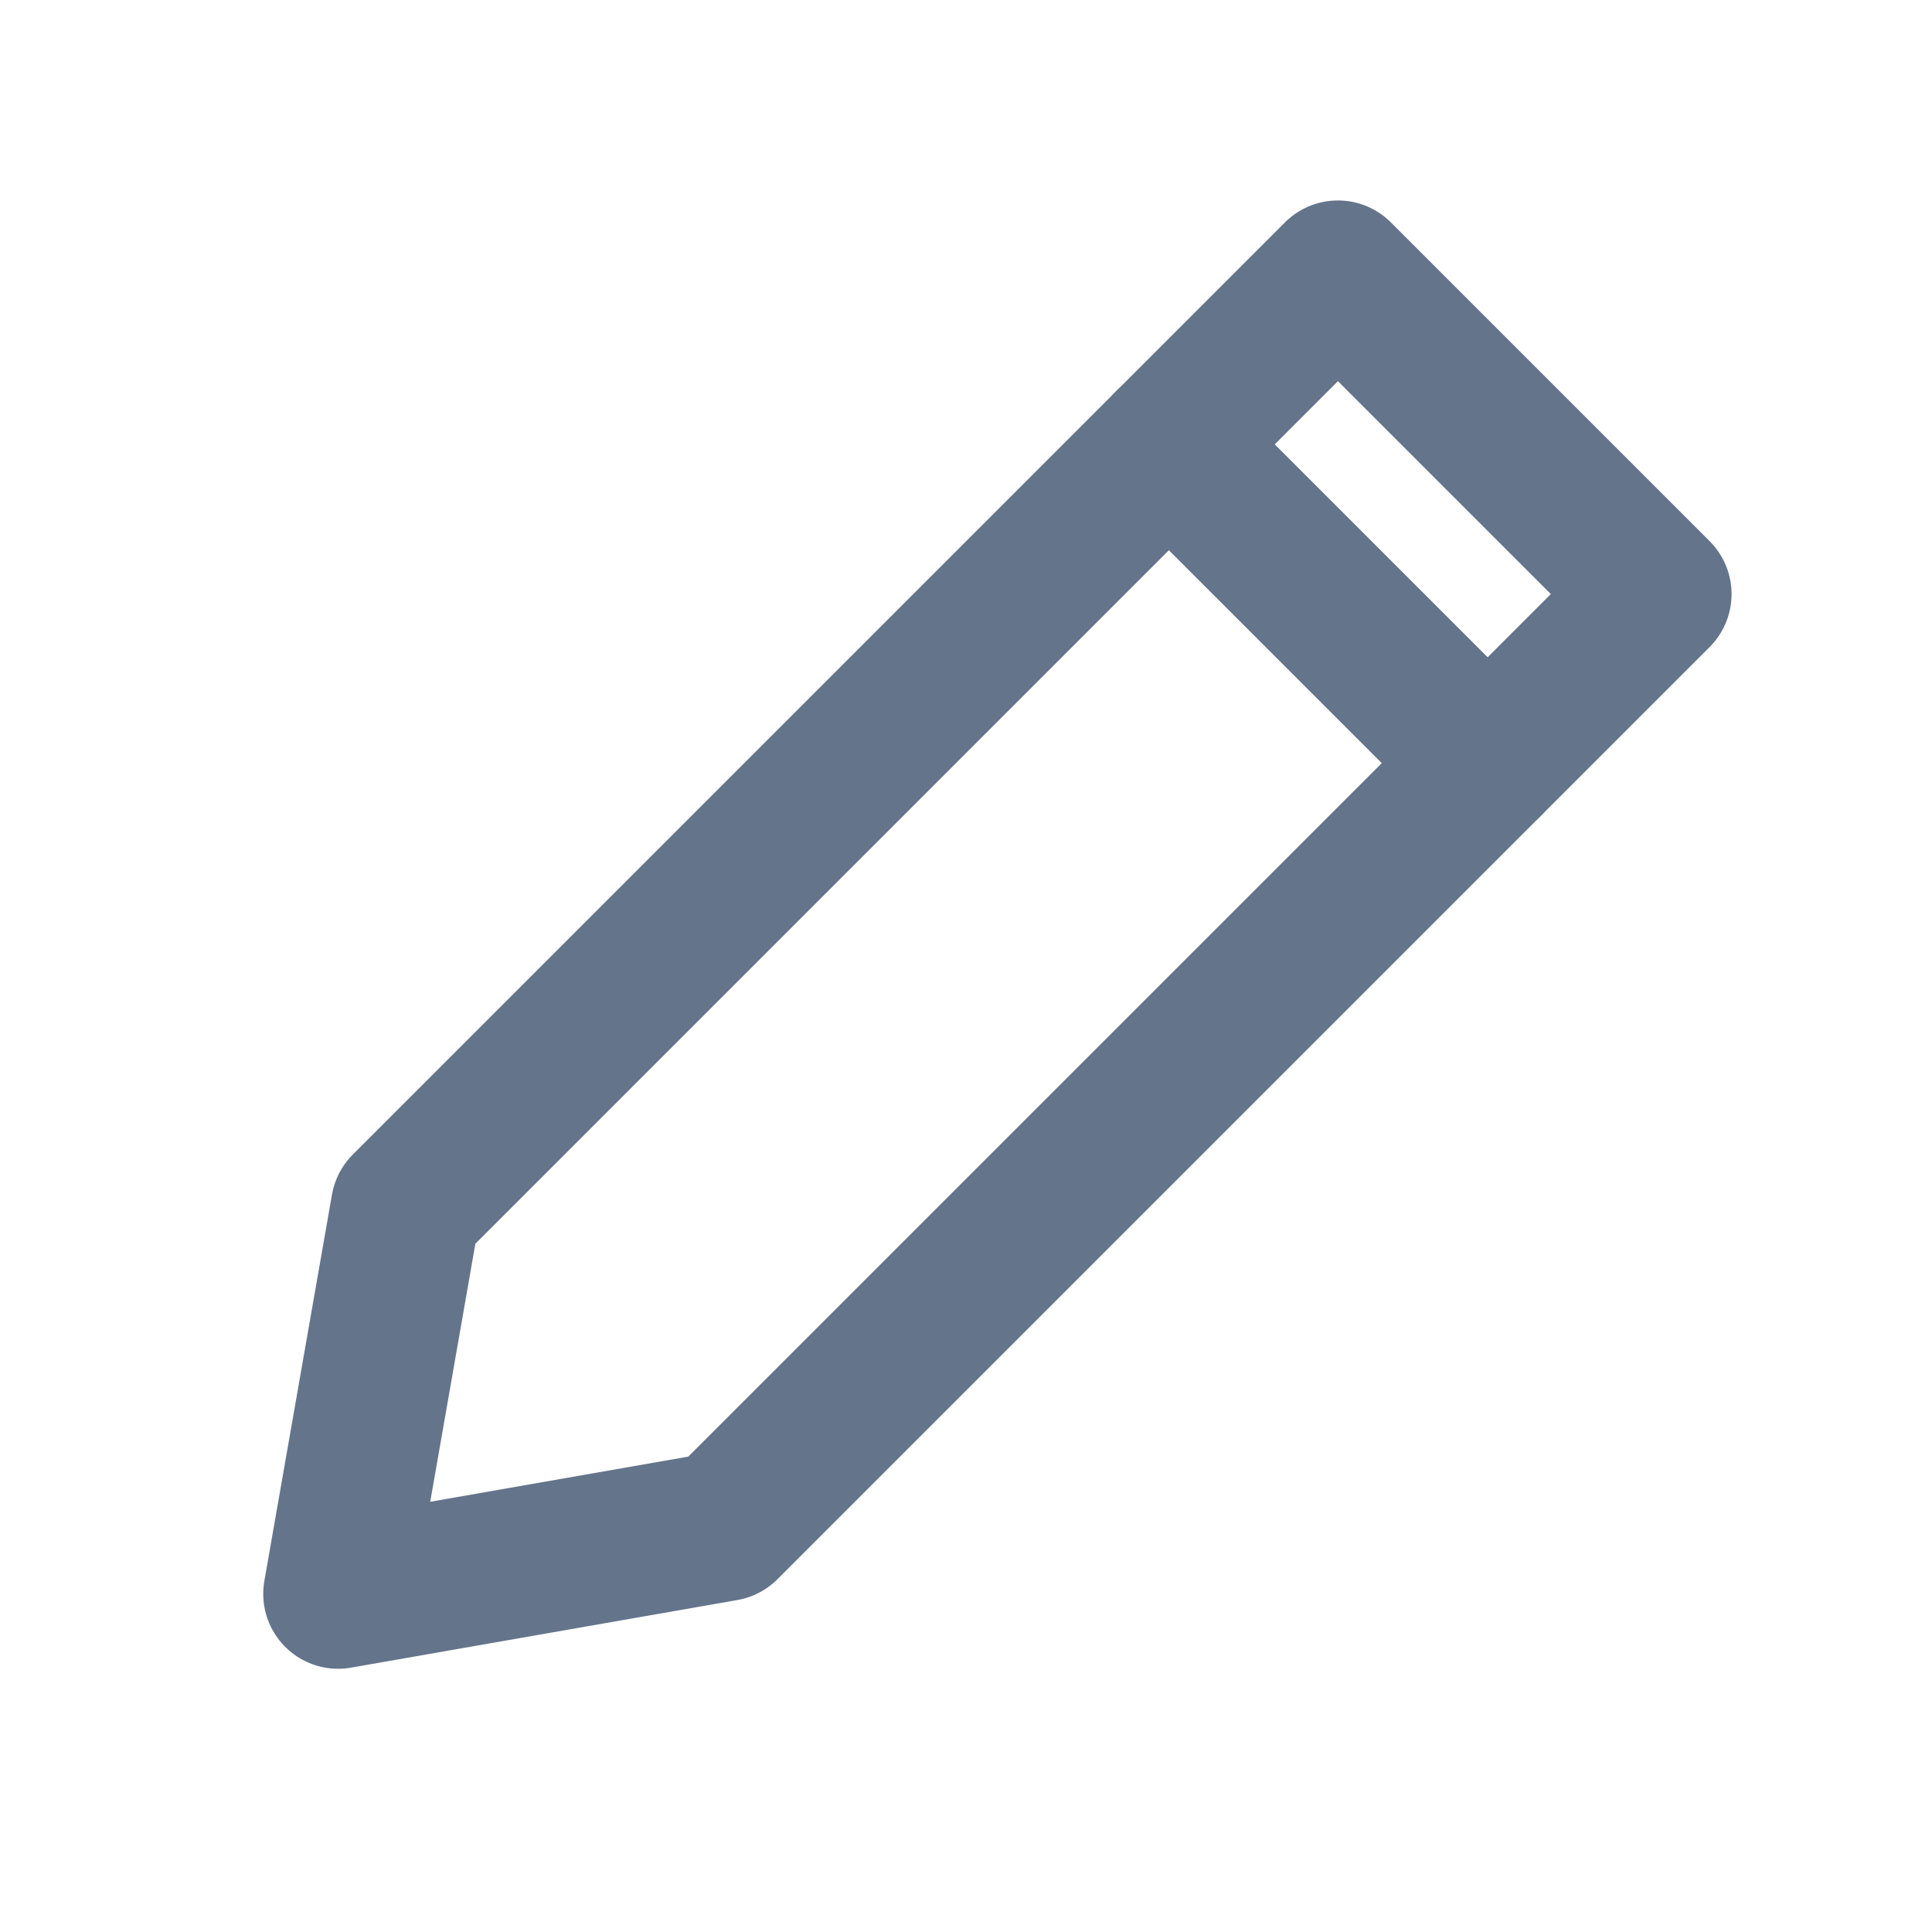
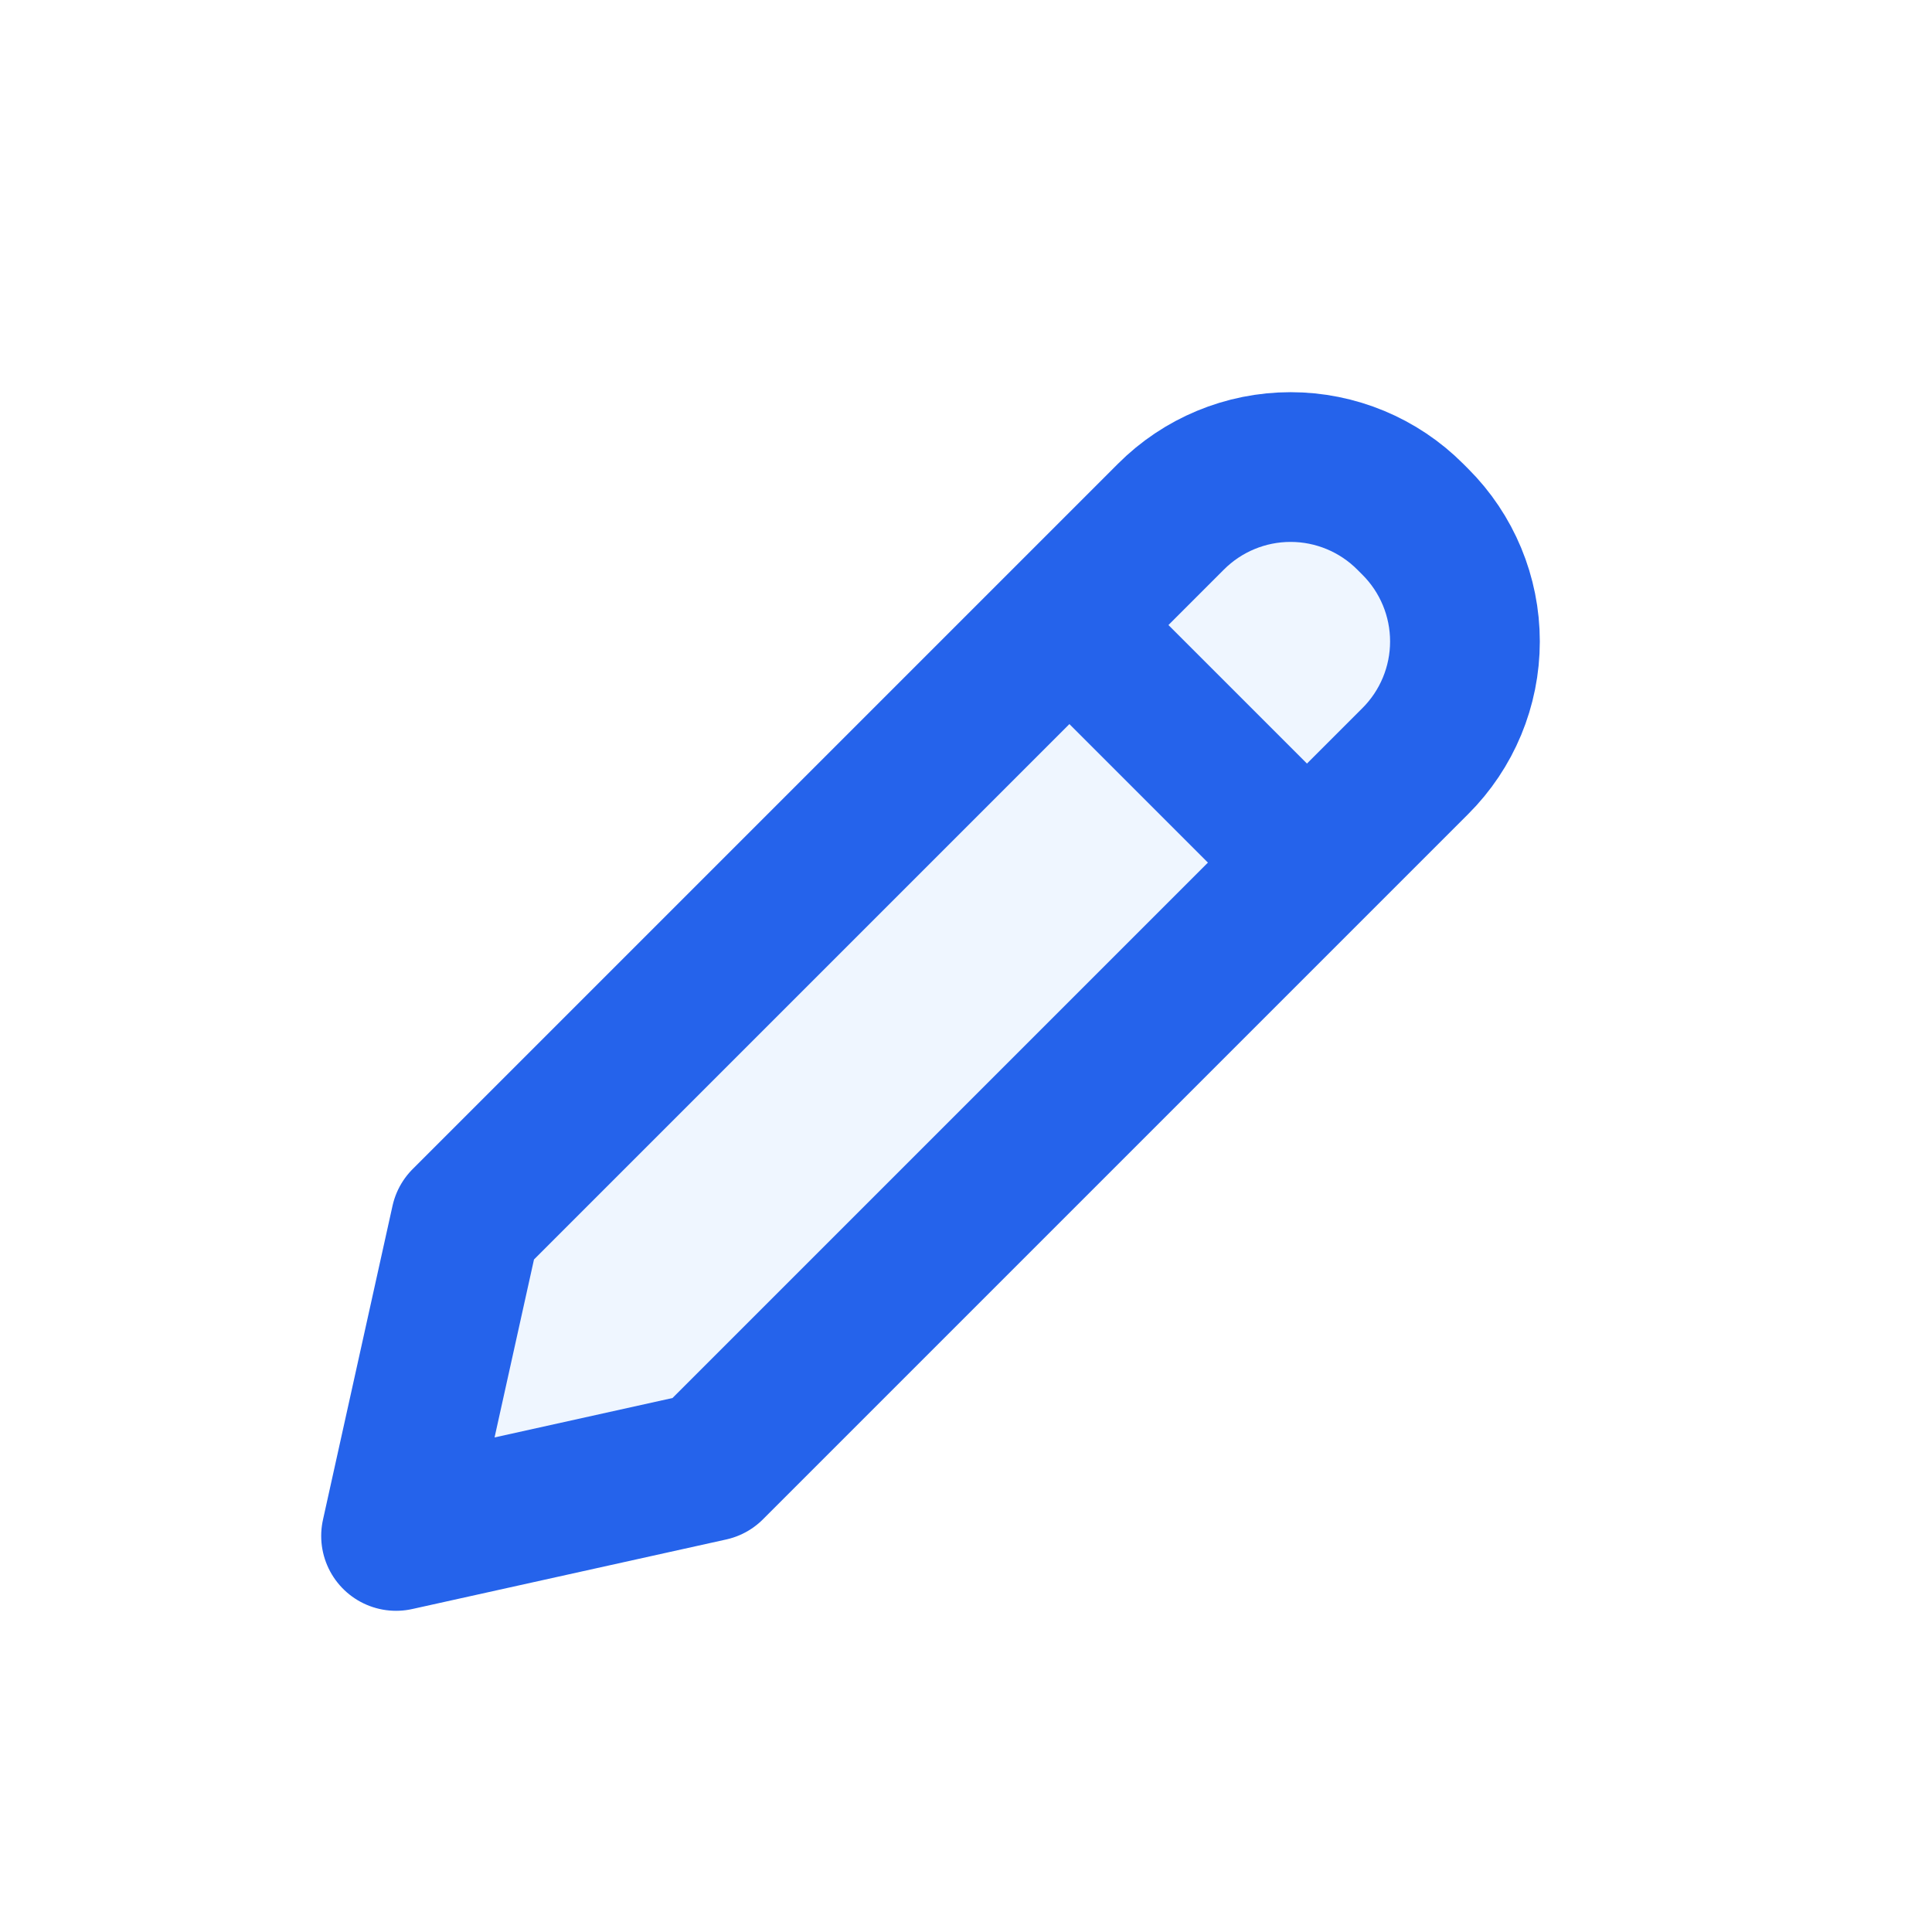
<svg xmlns="http://www.w3.org/2000/svg" width="20" height="20" viewBox="0 0 20 20" fill="none">
-   <path d="M13.85 2.85L17.15 6.15L7.5 15.8L3.5 16.5L4.2 12.5L13.85 2.85Z" stroke="#64748B" stroke-width="1.55" stroke-linejoin="round" />
-   <path d="M12.1 4.6L15.4 7.9" stroke="#64748B" stroke-width="1.55" stroke-linecap="round" />
+   <path d="M4.1 15.9l3.25-.72 7.3-7.3a1.75 1.75 0 0 0 0-2.48l-.05-.05a1.75 1.75 0 0 0-2.48 0l-7.3 7.3-.72 3.25Z" fill="#eff6ff" stroke="#2563eb" stroke-width="1.55" stroke-linejoin="round" />
+   <path d="M11.05 6.45l2.5 2.5" stroke="#2563eb" stroke-width="1.45" stroke-linecap="round" />
</svg>
